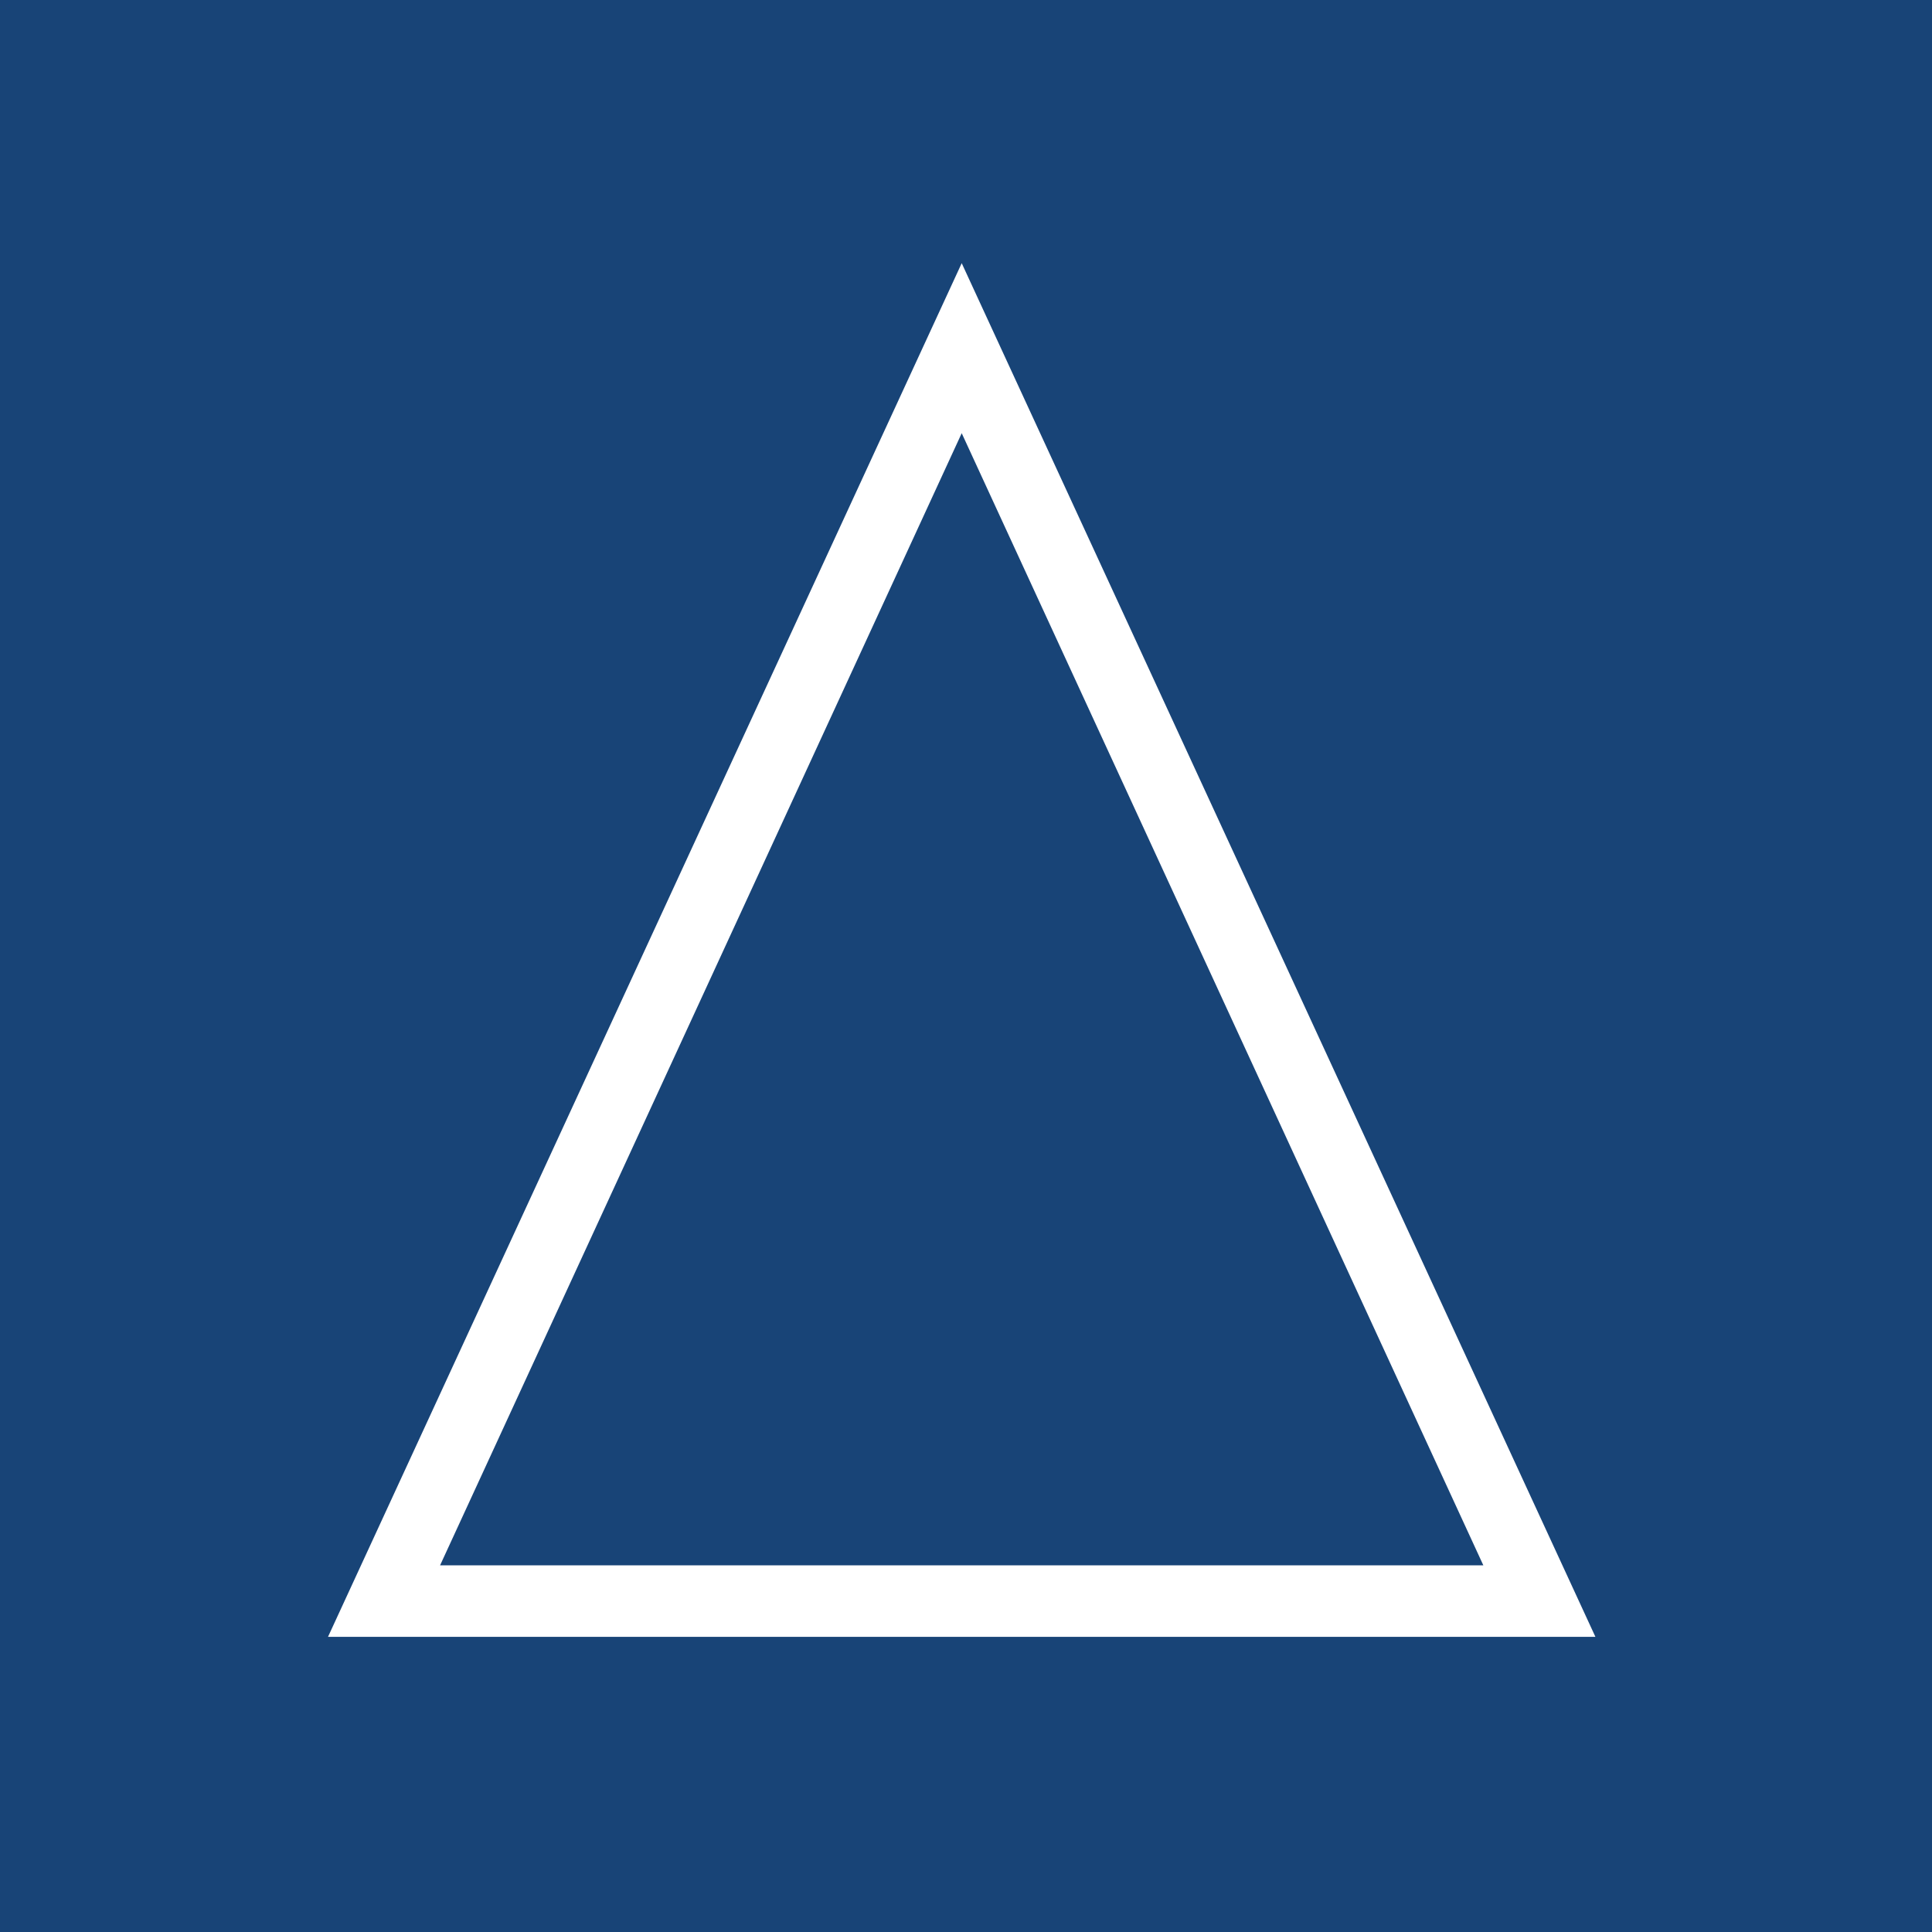
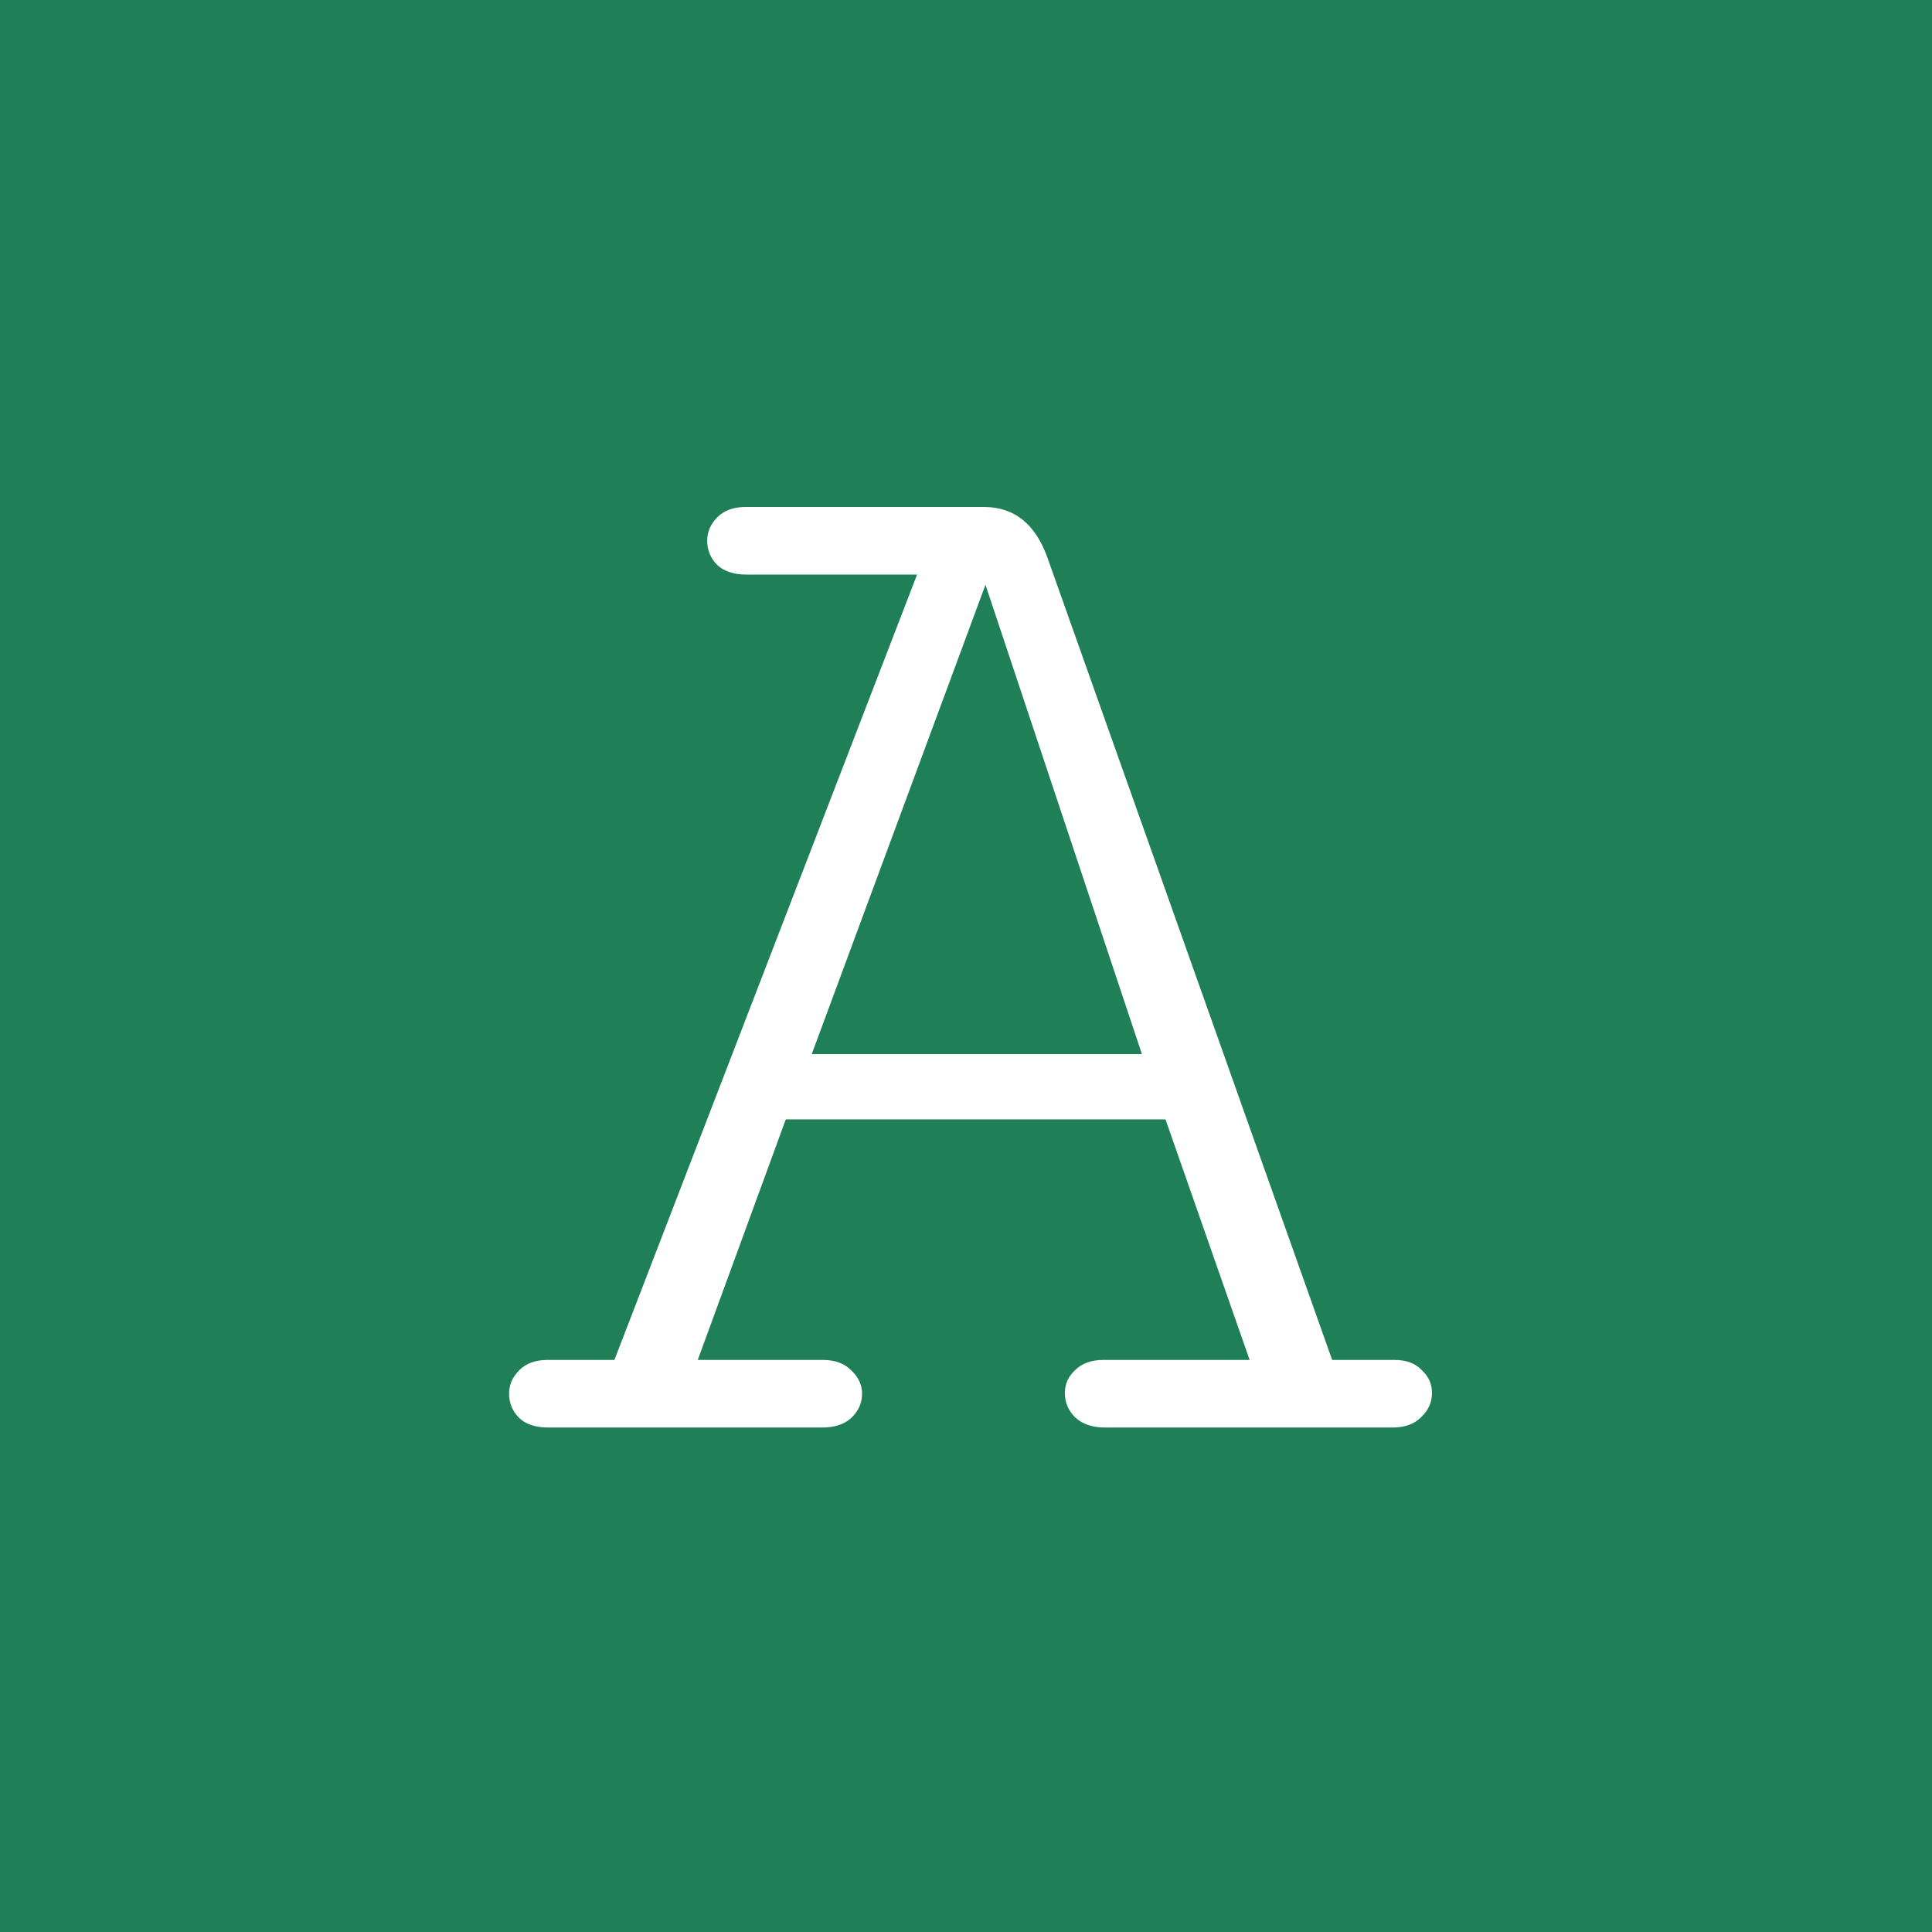
<svg xmlns="http://www.w3.org/2000/svg" width="180" height="180" viewBox="0 0 180 180" fill="none">
-   <rect width="180" height="180" fill="#184477" />
-   <path d="M148.64 152.5H30.56L89.6 24.52L148.64 152.5ZM41 145.84H138.2L89.6 40.36L41 145.84Z" fill="white" />
+   <rect width="180" height="180" fill="#1F7F57" />
+   <path d="M79.29 132.121C78.655 132.707 77.752 133 76.58 133H51.092C49.92 133 49.017 132.707 48.382 132.121C47.747 131.486 47.43 130.729 47.43 129.851C47.43 129.021 47.747 128.288 48.382 127.653C49.017 127.019 49.895 126.701 51.019 126.701H57.244L85.442 53.532H69.549C68.377 53.532 67.474 53.239 66.839 52.653C66.204 52.019 65.887 51.262 65.887 50.383C65.887 49.553 66.204 48.82 66.839 48.185C67.474 47.551 68.353 47.233 69.476 47.233H91.668C94.5 47.233 96.478 48.82 97.601 51.994L124.114 126.701H129.9C131.023 126.701 131.878 127.019 132.464 127.653C133.099 128.239 133.416 128.947 133.416 129.777C133.416 130.656 133.074 131.413 132.391 132.048C131.756 132.683 130.877 133 129.754 133H102.947C101.775 133 100.848 132.683 100.164 132.048C99.529 131.413 99.212 130.656 99.212 129.777C99.212 128.947 99.529 128.239 100.164 127.653C100.799 127.019 101.678 126.701 102.801 126.701H116.424L108.587 104.289H73.211L65.008 126.701H76.653C77.776 126.701 78.655 127.019 79.29 127.653C79.974 128.288 80.315 129.021 80.315 129.851C80.315 130.729 79.974 131.486 79.29 132.121ZM91.814 54.484L75.628 98.21H106.39L91.814 54.484Z" fill="white" />
</svg>
